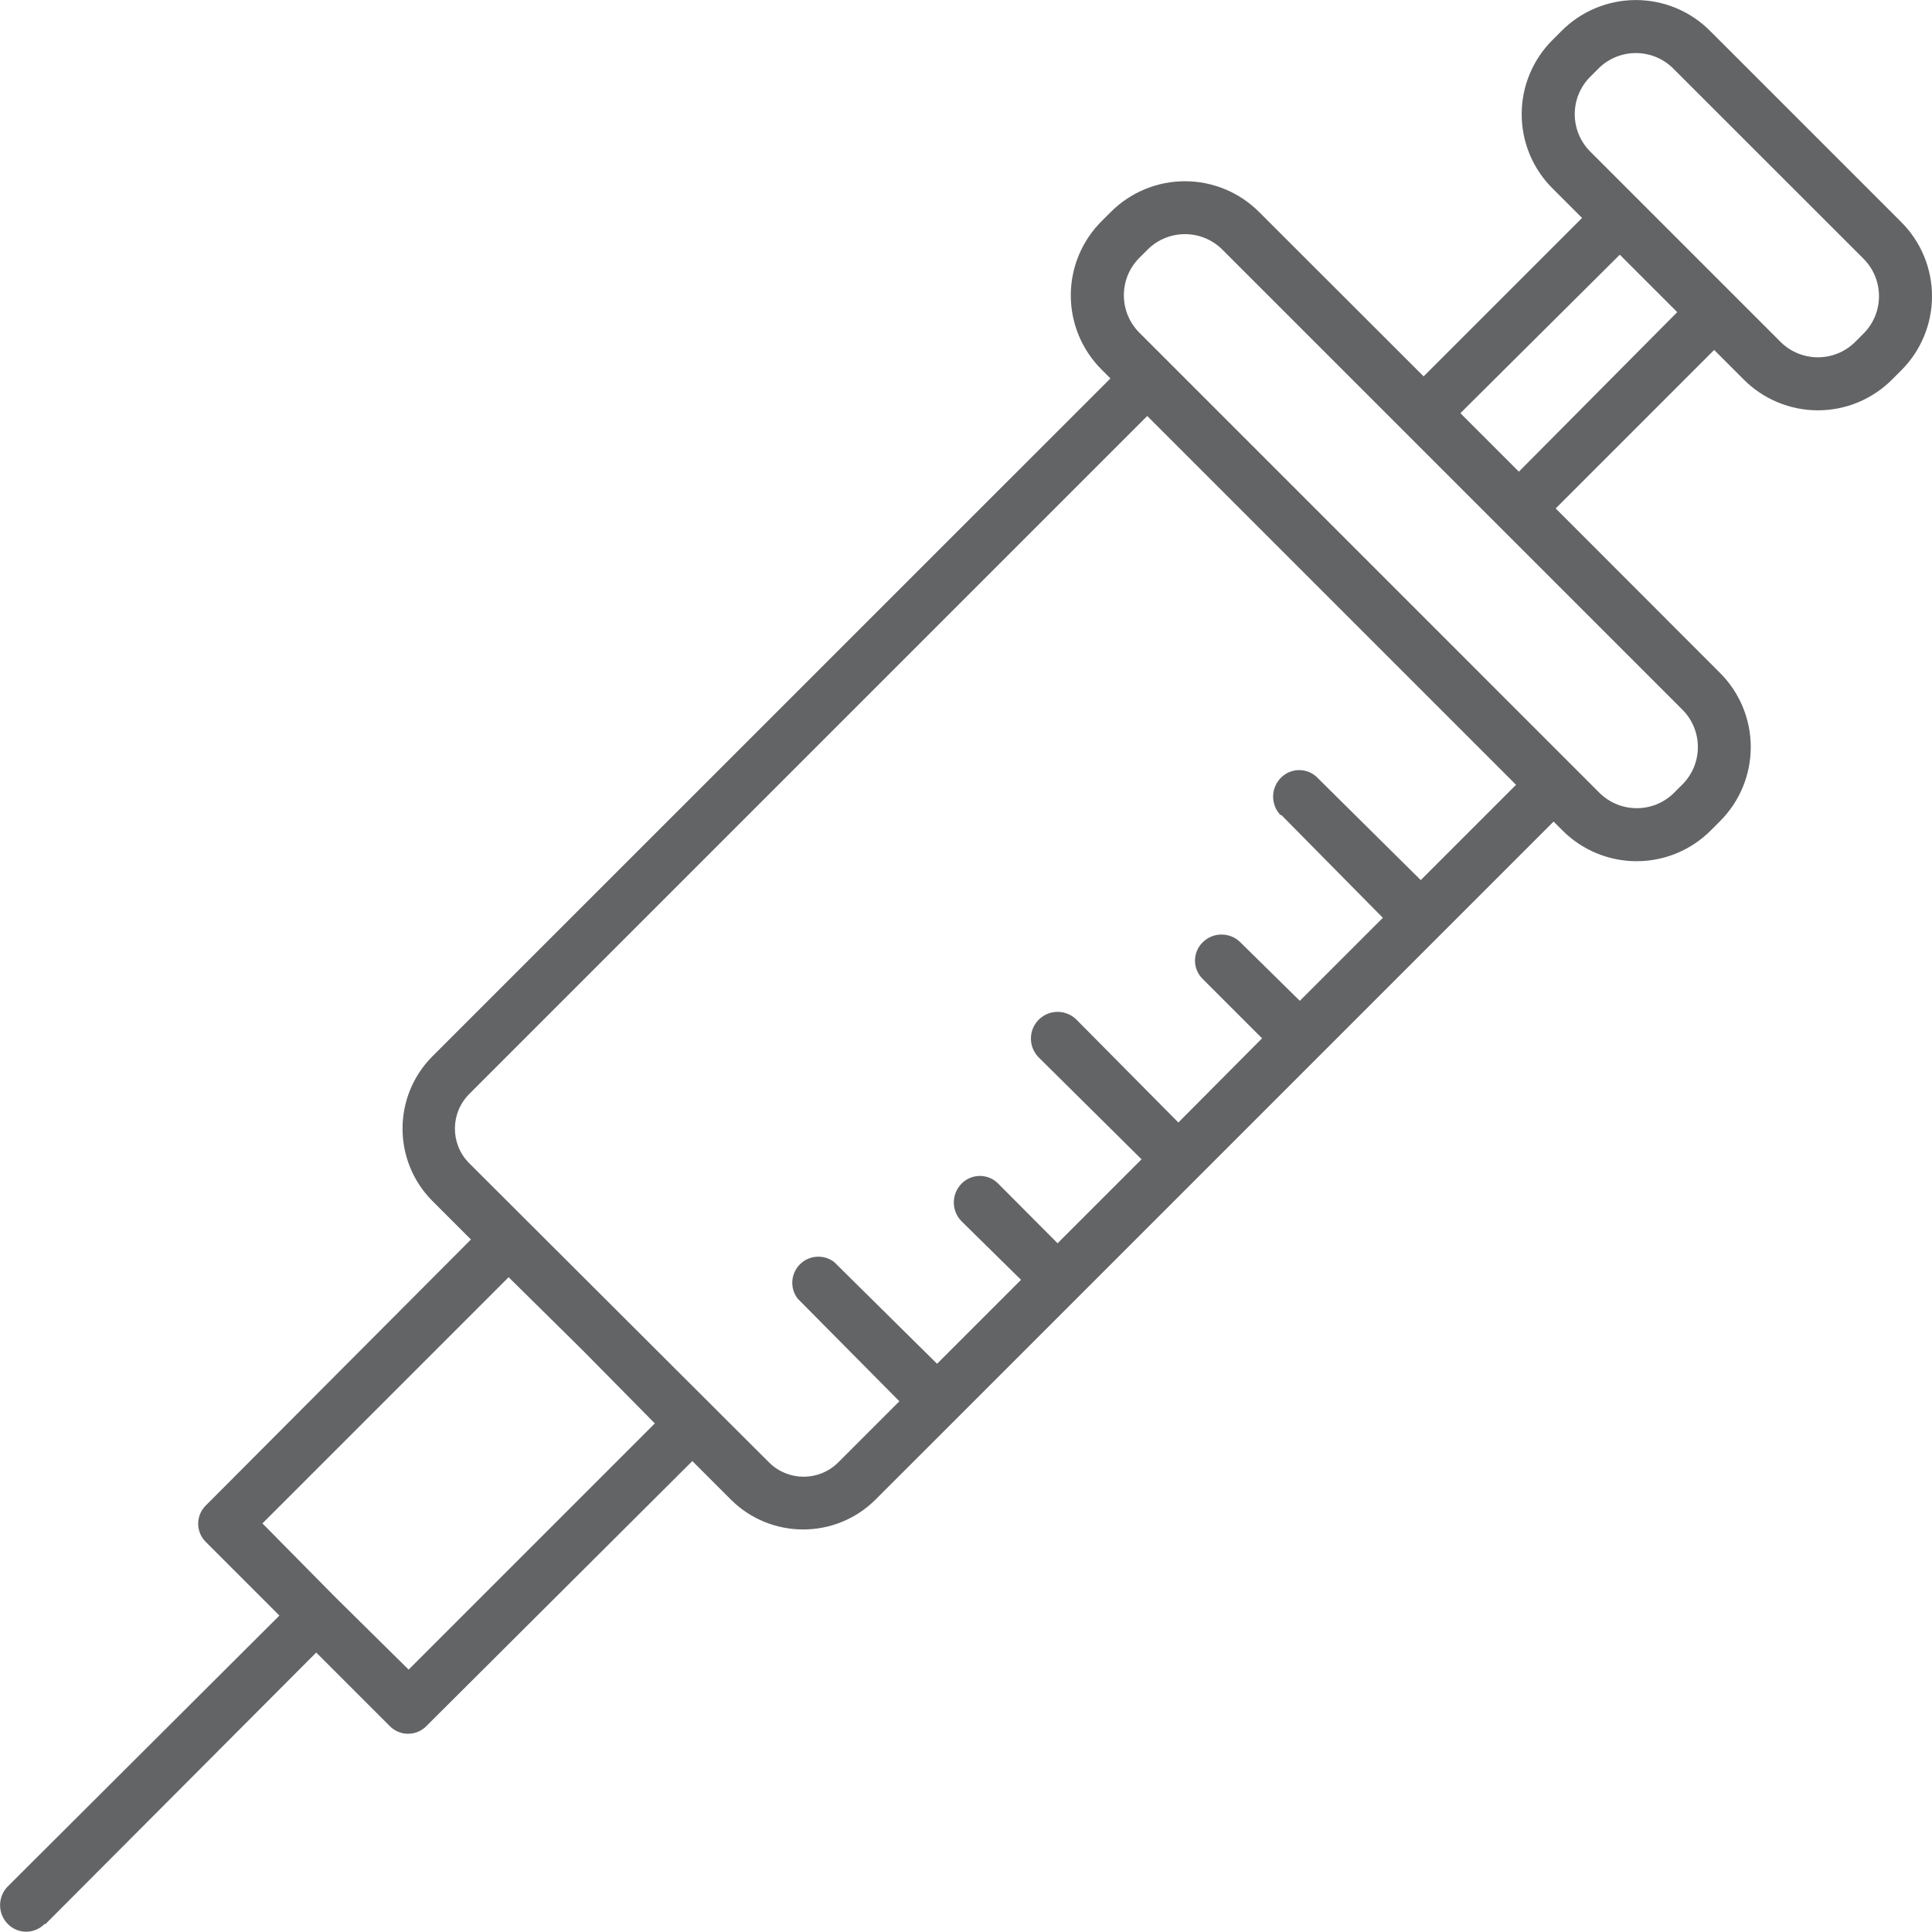
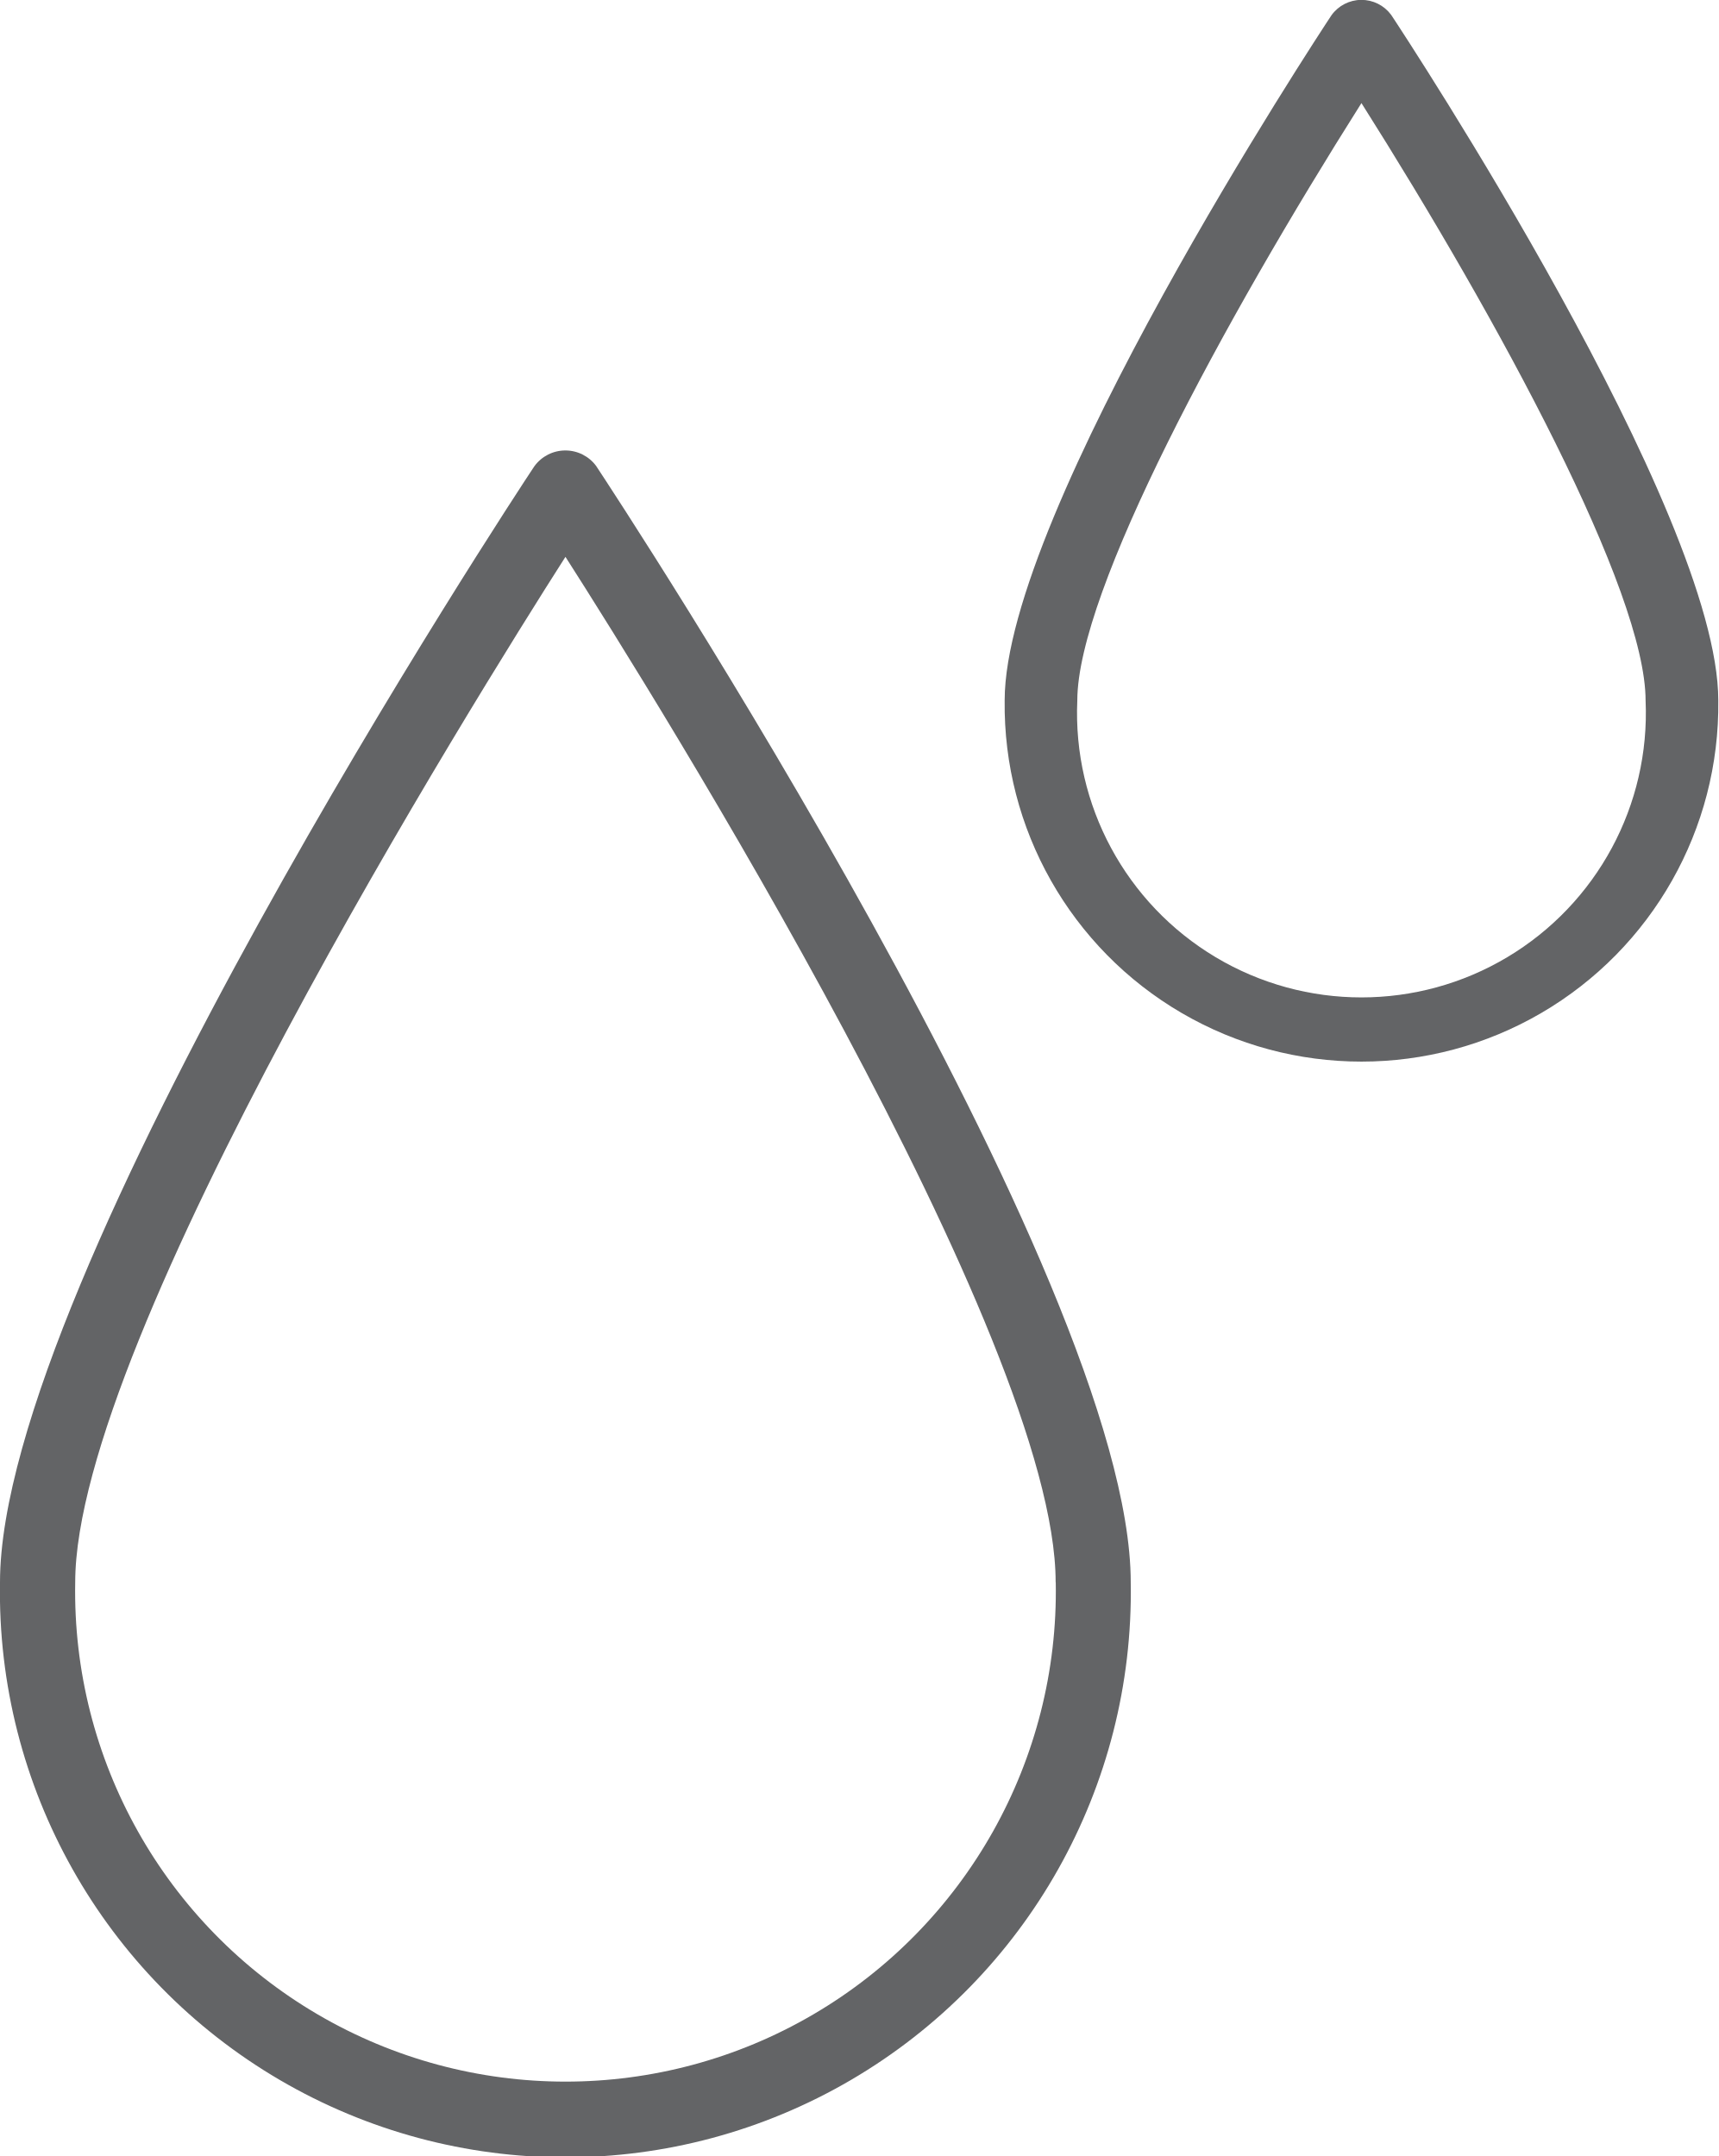
- <svg xmlns="http://www.w3.org/2000/svg" width="37" height="37" viewBox="0 0 37 37">
-   <path id="iv-icon" d="M36.321,4.579,32.672.93a2.006,2.006,0,0,0-2.854,0l-.163.163a2.006,2.006,0,0,0,0,2.854l.56.56L27.181,7.541,24.037,4.4a2.006,2.006,0,0,0-2.854,0l-.163.163a2.006,2.006,0,0,0,0,2.854h0l.163.163L8.195,20.566a1.963,1.963,0,0,0,0,2.764l.741.741L3.859,29.164a.491.491,0,0,0,0,.7l1.409,1.409-5.2,5.185a.512.512,0,0,0,0,.723.491.491,0,0,0,.7,0H.788l5.185-5.2,1.409,1.409a.491.491,0,0,0,.7,0h0l5.094-5.076.741.741a1.963,1.963,0,0,0,2.764,0l1.536-1.535,6.937-6.937,4.516-4.516.163.163a2.006,2.006,0,0,0,2.854,0l.163-.163a2.006,2.006,0,0,0,0-2.854L29.71,10.07l3.035-3.035.56.56a2.006,2.006,0,0,0,2.854,0l.163-.163A2.006,2.006,0,0,0,36.321,4.579ZM12.458,27.593,7.743,32.308,6.334,30.917,4.943,29.508l4.715-4.715,1.409,1.391ZM27.126,17.188l-1.969-1.951a.491.491,0,0,0-.7-.018.513.513,0,0,0-.018.723h.018L26.4,17.91l-1.59,1.59-1.138-1.12a.512.512,0,0,0-.723,0,.491.491,0,0,0,0,.7l1.138,1.138L22.484,21.83l-1.951-1.969a.511.511,0,0,0-.723.723l1.969,1.951-1.608,1.608L19.033,23a.491.491,0,0,0-.7,0,.512.512,0,0,0,0,.723l1.138,1.12-1.608,1.608L15.89,24.5a.5.5,0,0,0-.7.7l1.951,1.969-1.174,1.174a.938.938,0,0,1-1.319,0L8.9,22.607a.938.938,0,0,1,0-1.319L21.888,8.3l7.063,7.063Zm5.022-1.843-.181.181a1.014,1.014,0,0,1-1.409,0L21.725,6.692a1.014,1.014,0,0,1,0-1.409h0l.181-.181a1.014,1.014,0,0,1,1.409,0l3.5,3.5,1.825,1.825,3.5,3.5A1.014,1.014,0,0,1,32.148,15.345ZM29.005,9.366l-1.12-1.12,3.053-3.035,1.1,1.1ZM35.617,6.71l-.181.181a1.014,1.014,0,0,1-1.409,0l-.921-.921L31.281,4.145l-.921-.921a1.014,1.014,0,0,1,0-1.409l.181-.181a1.014,1.014,0,0,1,1.409,0L35.617,5.3A1.015,1.015,0,0,1,35.617,6.71Z" transform="translate(0.083 -0.333)" fill="#636466" />
+ <svg xmlns="http://www.w3.org/2000/svg" width="31.415" height="39.423" viewBox="0 0 31.415 39.423">
+   <g id="iv-icon-drops" transform="translate(-64.371 -14.202)">
+     <path id="Path_543" data-name="Path 543" d="M75.273,114.1a.7.7,0,0,0-1.131,0l-.007.01c-.4.6-9.764,14.846-9.764,20.4a10.338,10.338,0,1,0,20.673,0c0-5.564-9.365-19.794-9.765-20.4Zm8.4,20.41h0a8.965,8.965,0,1,1-17.927,0c0-4.453,7.307-16.158,8.963-18.752C76.364,118.345,83.671,130.05,83.671,134.505Z" transform="translate(0 -91.374)" fill="#636466" />
+     <path id="Path_544" data-name="Path 544" d="M293.605,14.49l-.013-.019a.675.675,0,0,0-1.087.007l-.008.012c-.244.369-5.969,9.077-5.969,12.519a6.524,6.524,0,1,0,13.047,0C299.575,23.56,293.849,14.859,293.605,14.49Zm4.641,12.522v0a5.2,5.2,0,1,1-10.39,0c0-2,2.67-6.932,5.195-10.925C295.576,20.08,298.246,25.013,298.246,27.013Z" transform="translate(-203.789 0)" fill="#636466" />
+   </g>
</svg>
